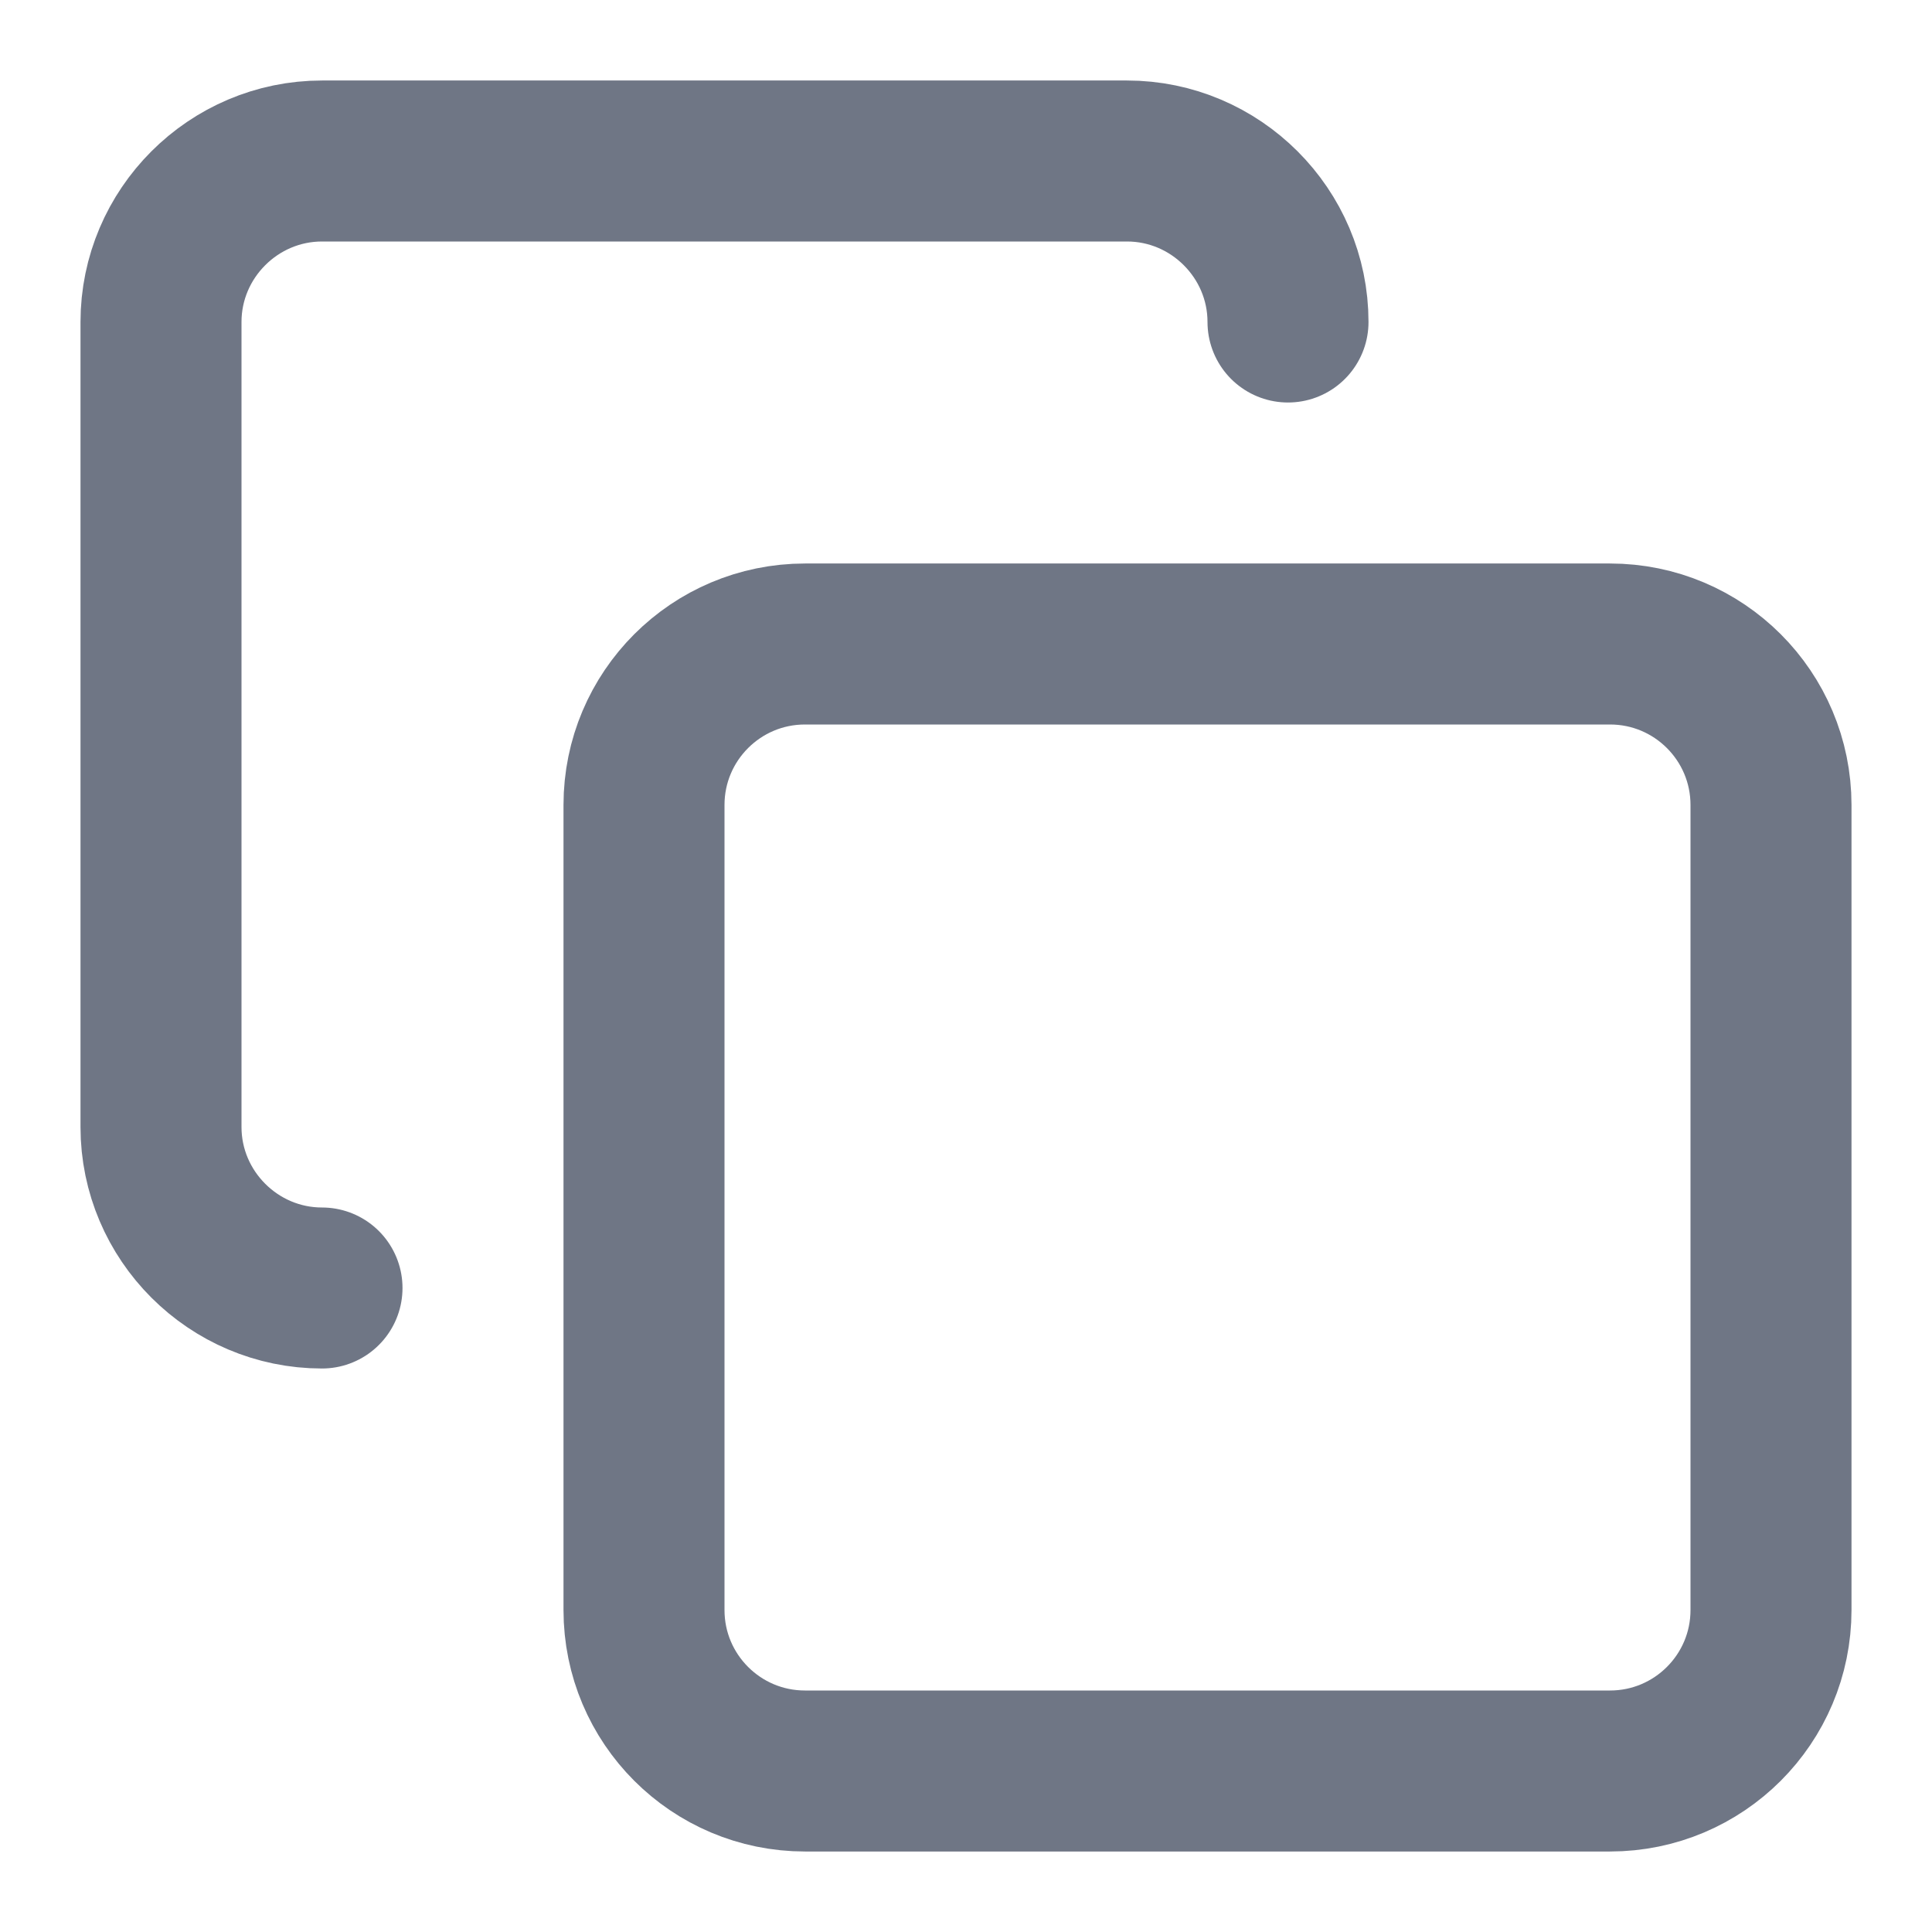
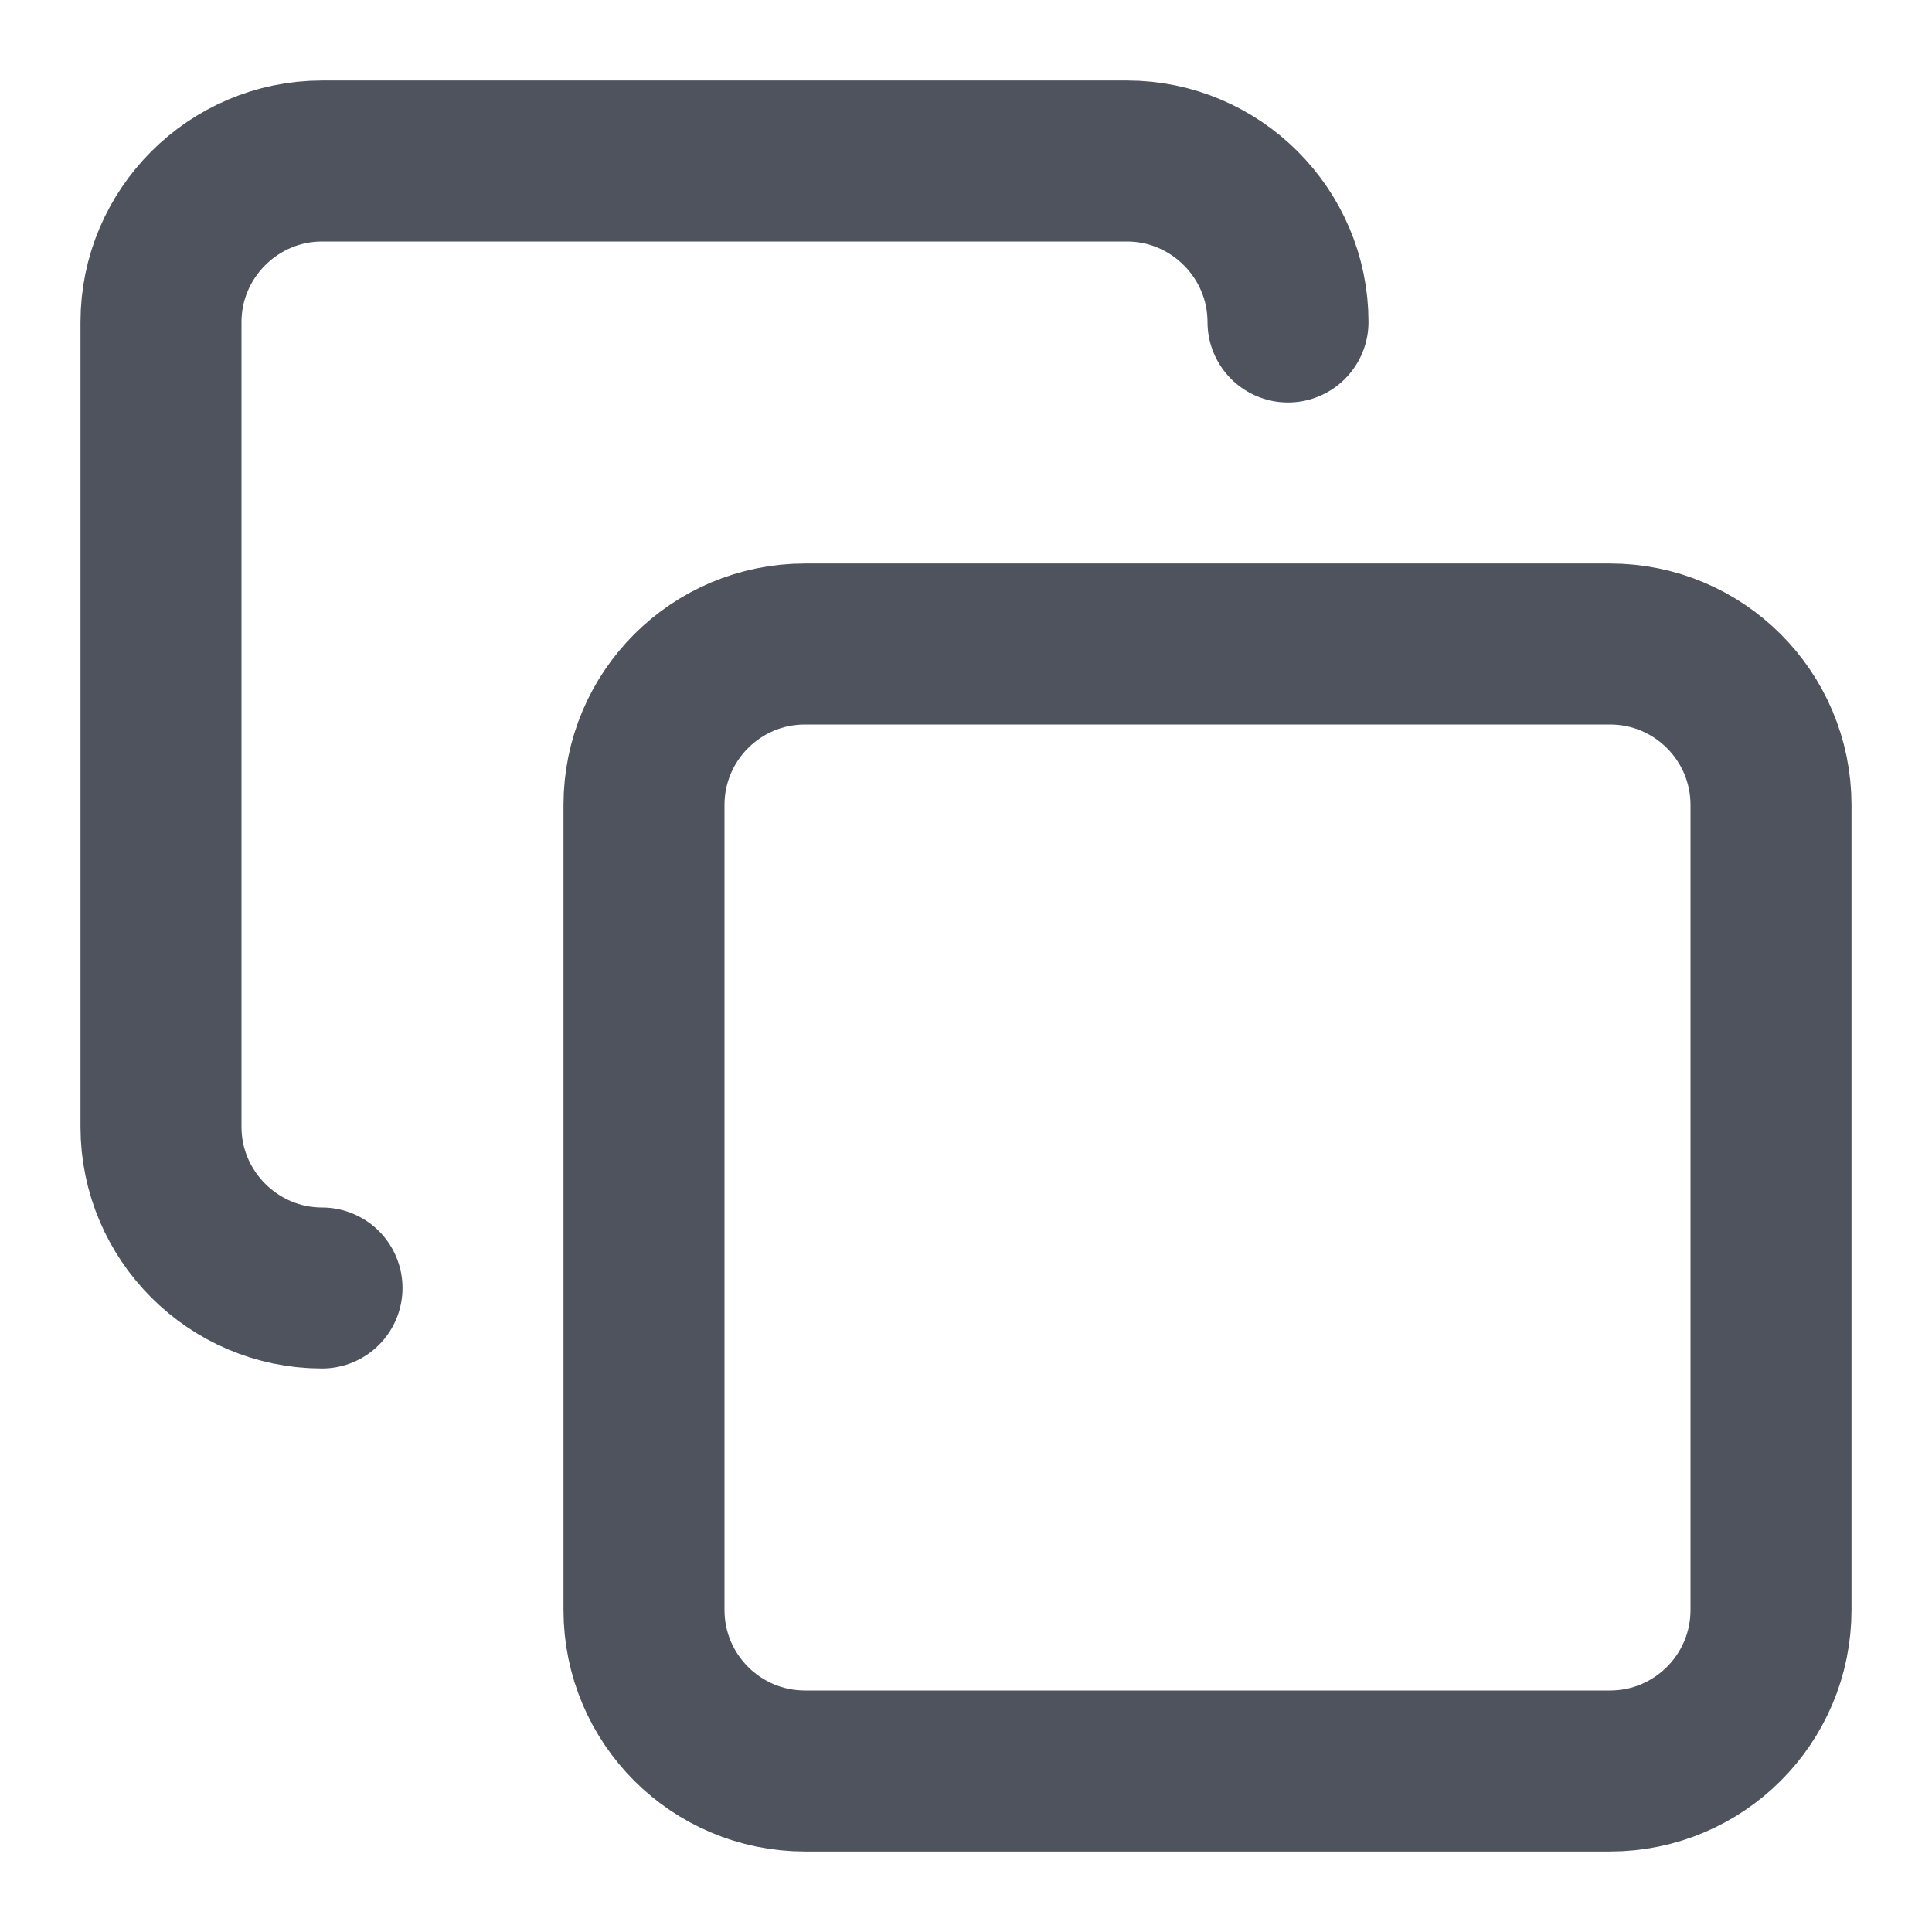
- <svg xmlns="http://www.w3.org/2000/svg" width="16" height="16" fill="none" stroke="#6f7685" stroke-linecap="round" stroke-linejoin="round" stroke-width="2" viewBox="0 0 24 24">
+ <svg xmlns="http://www.w3.org/2000/svg" width="16" height="16" fill="none" stroke="#4e535d" stroke-linecap="round" stroke-linejoin="round" stroke-width="2" viewBox="0 0 24 24">
  <rect width="14" height="14" x="8" y="8" rx="2" ry="2" />
  <path d="M4 16c-1.1 0-2-.9-2-2V4c0-1.1.9-2 2-2h10c1.1 0 2 .9 2 2" />
</svg>
